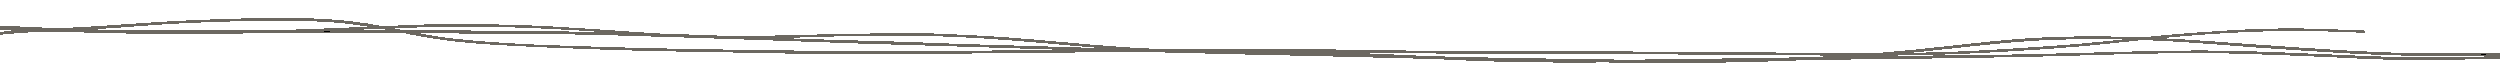
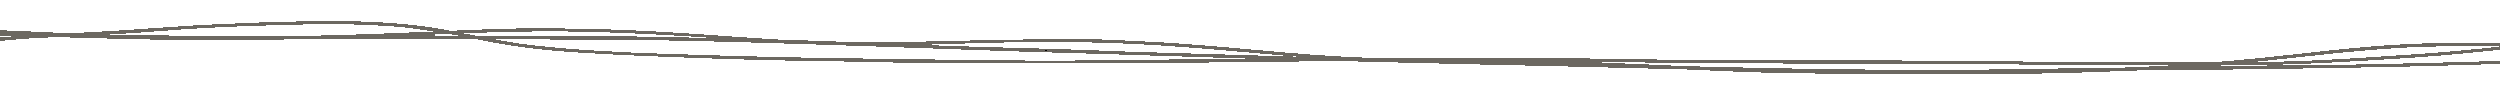
- <svg xmlns="http://www.w3.org/2000/svg" version="1.1" id="Layer_1" x="0px" y="0px" viewBox="0 0 1653.435 52.498" enable-background="new 0 0 1653.435 52.498" xml:space="preserve" shape-rendering="optimizeSpeed" stroke="#6c6861" vector-effect="non-scaling-stroke" stroke-width="1">
+ <svg xmlns="http://www.w3.org/2000/svg" version="1.1" id="Layer_1" x="0px" y="0px" viewBox="0 0 1403.435 52.498" enable-background="new 0 0 1653.435 52.498" xml:space="preserve" shape-rendering="optimizeSpeed" stroke="#6c6861" vector-effect="non-scaling-stroke" stroke-width="1">
  <g>
    <path fill-rule="evenodd" clip-rule="evenodd" d="M1720.164,33.601c-2.616,0.054-5.235,0.088-7.848,0.164   c-7.122,0.209-14.292,0.296-21.351,0.681c-21.911,1.191-43.839,2.463-65.989,2.311c-17.566-0.121-35.125-0.39-52.702-1.016   c-20.46-0.729-40.493-2.292-60.689-3.517c-20.82-1.262-41.403-3.104-62.171-4.515c-29.132-1.977-58.425-2.858-88.053-1.97   c-16.856,0.505-33.17,1.92-49.4,3.567c-20,2.031-39.782,4.401-59.871,6.281c-20.896,1.957-42.147,3.238-63.618,3.894   c-11.629,0.355-23.226,0.957-34.87,1.162c-19.427,0.34-38.896,0.719-58.327,0.592c-25.781-0.168-51.543-0.815-77.316-1.237   c-11.657-0.19-23.331-0.267-34.979-0.517c-12.872-0.277-25.722-0.719-38.588-1.049c-24.712-0.634-49.427-1.255-74.145-1.851   c-15.121-0.363-30.257-0.646-45.378-1.01c-25.128-0.604-50.25-1.241-75.376-1.867c-13.078-0.326-26.166-0.595-39.227-0.996   c-28.967-0.89-57.918-1.864-86.881-2.771c-18.367-0.574-36.759-1.031-55.118-1.645c-25.899-0.863-51.769-1.858-77.667-2.729   c-26.917-0.904-53.836-1.812-80.785-2.555c-19.604-0.541-39.245-0.918-58.887-1.181c-15.135-0.202-30.298-0.079-45.447-0.159   c-23.339-0.123-46.678-0.413-70.018-0.416c-25.181-0.004-50.36,0.365-75.54,0.344c-28.451-0.025-56.902-0.287-85.352-0.479   c-27.894-0.188-55.403-2.021-83.112-3.007c-11.413-0.405-22.806-0.962-34.241-1.179c-13.28-0.251-26.669-0.364-38.801,2.884   c-0.7-1.312,1.363-1.603,3.024-1.911c6.756-1.256,13.975-1.863,21.392-1.851c9.81,0.016,19.655,0.055,29.417,0.392   c20.181,0.695,40.37,1.436,60.458,2.452c23.209,1.175,46.506,1.47,69.835,1.592c24.749,0.13,49.504,0.163,74.256,0.139   c13.912-0.015,27.826-0.324,41.739-0.333c14.935-0.01,29.871,0.219,44.808,0.271c23.532,0.082,47.069,0.042,70.6,0.175   c14.529,0.082,29.062,0.305,43.572,0.612c24.302,0.517,48.624,0.992,72.875,1.777c27.924,0.903,55.762,2.205,83.674,3.18   c19.768,0.689,39.605,1.069,59.391,1.688c14.273,0.446,28.508,1.08,42.772,1.586c7.742,0.274,15.506,0.449,23.26,0.678   c17.956,0.531,35.907,1.081,53.863,1.598c21.019,0.605,42.036,1.232,63.066,1.762c25.525,0.643,51.065,1.193,76.598,1.781   c21.861,0.503,43.721,0.983,65.576,1.509c25.325,0.608,50.63,1.372,75.972,1.855c28.621,0.545,57.302,0.654,85.901,1.331   c22.153,0.525,44.205-0.095,66.296-0.202c11.845-0.057,23.683-0.614,35.493-1.074c13.228-0.517,26.52-0.961,39.608-1.833   c15.104-1.007,30.137-2.263,44.986-3.739c27.151-2.699,53.736-6.332,81.587-7.849c18.262-0.994,36.707-1.041,55.157-0.657   c28.099,0.585,55.535,2.828,83.105,4.792c23.54,1.676,47.093,3.367,70.786,4.649c19.433,1.052,39.035,1.653,58.735,1.624   c18.637-0.027,37.149-0.371,55.671-1.344c14.953-0.784,29.839-2.174,45.13-1.666c1.063,0.035,2.114,0.115,3.176,0.175   C1720.184,33.184,1720.175,33.393,1720.164,33.601z" />
    <path fill-rule="evenodd" clip-rule="evenodd" d="M1733.381,37.839c-5.909,2.825-13.597,2.886-21.583,2.053   c-18.257-1.906-36.71-1.939-55.456-1.518c-23.678,0.532-47.448,0.871-71.146,0.681c-16.517-0.132-32.964-1.326-49.458-1.986   c-17.71-0.711-35.412-1.481-53.163-1.995c-32.963-0.953-65.841-0.183-98.728,0.899c-22.423,0.737-44.918,1.189-67.405,1.602   c-26.581,0.487-53.18,0.821-79.778,1.165c-14.318,0.186-28.65,0.192-42.969,0.389c-19.438,0.266-38.861,0.674-58.299,0.951   c-16.777,0.239-33.561,0.426-50.346,0.553c-18.207,0.137-36.424,0.32-54.629,0.226c-22.103-0.114-44.184-0.479-66.161-1.583   c-19.481-0.979-39.07-1.632-58.527-2.666c-25.818-1.372-51.803-1.689-77.764-2.174c-7.763-0.146-15.558-0.053-23.338-0.046   c-31.703,0.027-62.801-1.75-93.633-4.541c-19.924-1.803-39.922-3.546-60.078-4.877c-36.352-2.398-72.962-2.22-109.616-1.043   c-25.31,0.811-50.708,1.662-76.063,0.702c-17.896-0.678-35.711-1.817-53.424-3.056c-35.31-2.467-70.729-4.551-106.681-4.455   c-15.526,0.041-31.096,0.525-46.551,1.158c-32.983,1.352-65.921,2.891-99.084,3.395c-29.474,0.448-58.957,0.533-88.412-0.258   c-29.816-0.801-59.624-1.637-89.438-2.436c-12.652-0.34-25.308-0.67-37.975-0.906c-3.636-0.068-7.312,0.221-10.975,0.312   c-0.908,0.022-1.835-0.086-2.972-0.549c1.12-0.156,2.248-0.453,3.359-0.447c8.788,0.057,17.59,0.067,26.353,0.291   c13.268,0.34,26.502,0.885,39.764,1.263c21.437,0.61,42.872,1.245,64.331,1.7c17.375,0.367,34.783,0.656,52.177,0.677   c35.861,0.04,71.621-0.856,107.288-2.29c18.528-0.744,37.018-1.63,55.563-2.291c8.547-0.305,17.184-0.293,25.781-0.305   c20.5-0.027,40.953,0.461,61.234,1.584c18.016,0.998,35.933,2.281,53.842,3.554c30.942,2.198,61.992,3.289,93.494,2.399   c26.125-0.736,52.32-1.102,78.485-1.619c18.312-0.363,36.364,0.703,54.433,1.598c24.998,1.238,49.325,3.77,73.886,5.869   c18.379,1.572,36.936,2.949,55.799,3.275c21.675,0.375,43.382,0.452,65.047,0.865c19.215,0.365,38.431,0.854,57.572,1.58   c23.015,0.871,45.967,2.001,68.917,3.111c25.854,1.251,51.843,1.513,77.822,1.503c24.152-0.008,48.306-0.36,72.45-0.646   c20.456-0.244,40.9-0.621,61.354-0.918c31.698-0.459,63.399-0.921,95.103-1.341c15.758-0.208,31.531-0.242,47.281-0.506   c16.347-0.274,32.678-0.701,49.004-1.112c17.562-0.442,35.098-1.044,52.67-1.387c14.095-0.274,28.239-0.465,42.338-0.325   c14.292,0.143,28.587,0.61,42.824,1.158c23.414,0.901,46.753,2.119,70.181,2.93c11.778,0.407,23.701,0.353,35.543,0.259   c15.551-0.123,31.125-0.33,46.624-0.794c16.708-0.5,33.118-0.118,49.361,1.455c1.987,0.192,4.045,0.265,6.034,0.45   c5.025,0.469,9.736,0.219,14.178-0.83C1730.957,38.278,1732.191,38.073,1733.381,37.839z" />
    <path fill-rule="evenodd" clip-rule="evenodd" d="M1563.5,21.152c-6.636-0.223-13.302-0.373-19.917-0.682   c-16.144-0.756-32.267-0.592-48.43-0.1c-34.686,1.06-68.125,4.453-101.485,8.063c-27.277,2.952-55.217,4.591-83.213,6.093   c-21.323,1.143-42.758,1.719-64.27,1.748c-19.029,0.027-38.059-0.012-57.087-0.133c-35.004-0.223-70.002-0.612-105.005-0.775   c-39.311-0.185-78.631-0.128-117.942-0.311c-20.872-0.096-41.737-0.549-62.61-0.713c-37.461-0.295-74.925-0.598-112.39-0.694   c-22.713-0.058-45.437,0.222-68.15,0.431c-23.734,0.217-47.458,0.64-71.195,0.773c-29.063,0.166-58.136,0.148-87.204,0.163   c-15.97,0.009-31.945-0.001-47.909-0.149c-11.25-0.104-22.483-0.48-33.728-0.691c-19.838-0.371-39.705-0.572-59.515-1.096   c-20.209-0.536-40.389-1.296-60.539-2.111c-13.023-0.526-26.013-1.227-38.942-2.031c-20.349-1.266-39.575-3.737-57.732-7.705   c-10.997-2.402-22.969-4.219-34.922-5.823c-8.023-1.077-16.721-1.514-25.218-1.899c-20.854-0.947-41.696-0.18-62.493,0.482   c-17.341,0.551-34.588,1.385-51.66,2.794C70.311,18.572,48.386,19.678,26.4,20.57c-12.052,0.49-23.747,1.564-35.412,2.828   c-7.038,0.762-14.44,1.031-21.709,1.443c-6.675,0.377-13.41,0.589-20.083,0.975c-13.178,0.764-26.066,0.33-38.727-1.25   c-0.46-0.058-0.846-0.208-0.877-0.217c8.563,0.365,17.438,0.785,26.339,1.096c3.029,0.105,6.256,0.139,9.161-0.151   c9.183-0.916,18.574-0.993,27.899-1.394c7.269-0.311,14.503-1.004,21.544-1.809c13.851-1.584,28.085-2.141,42.308-2.806   c20.732-0.97,41.28-2.366,61.823-3.831c15.666-1.116,31.584-1.746,47.451-2.351c12.007-0.457,24.104-0.646,36.172-0.75   c24.196-0.21,47.783,0.946,69.787,5.261c9.872,1.937,19.718,3.898,29.74,5.709c5.722,1.033,11.648,1.963,17.703,2.634   c23.926,2.649,48.491,3.927,73.189,4.733c25.491,0.833,51.015,1.586,76.561,2.078c32.916,0.635,65.863,1.027,98.805,1.42   c18.211,0.218,36.447,0.422,54.653,0.28c34.795-0.27,69.579-0.8,104.369-1.198c8.184-0.093,16.375-0.1,24.562-0.129   c24.362-0.088,48.726-0.238,73.086-0.232c25.382,0.007,50.766,0.071,76.144,0.289c23.529,0.202,47.044,0.795,70.575,0.934   c29.679,0.175,59.37-0.044,89.05,0.107c33.573,0.17,67.136,0.654,100.71,0.832c40.121,0.213,80.255,0.414,120.378,0.293   c26.23-0.078,52.226-1.541,78.046-3.342c11.66-0.814,23.392-1.502,34.929-2.523c13.562-1.199,27.021-2.604,40.4-4.089   c19.138-2.124,38.641-3.531,58.243-4.763c16.612-1.043,33.369-1.596,50.167-1.313c13.429,0.226,26.812,0.878,40.215,1.341   C1563.57,20.834,1563.538,20.992,1563.5,21.152z" />
  </g>
</svg>
